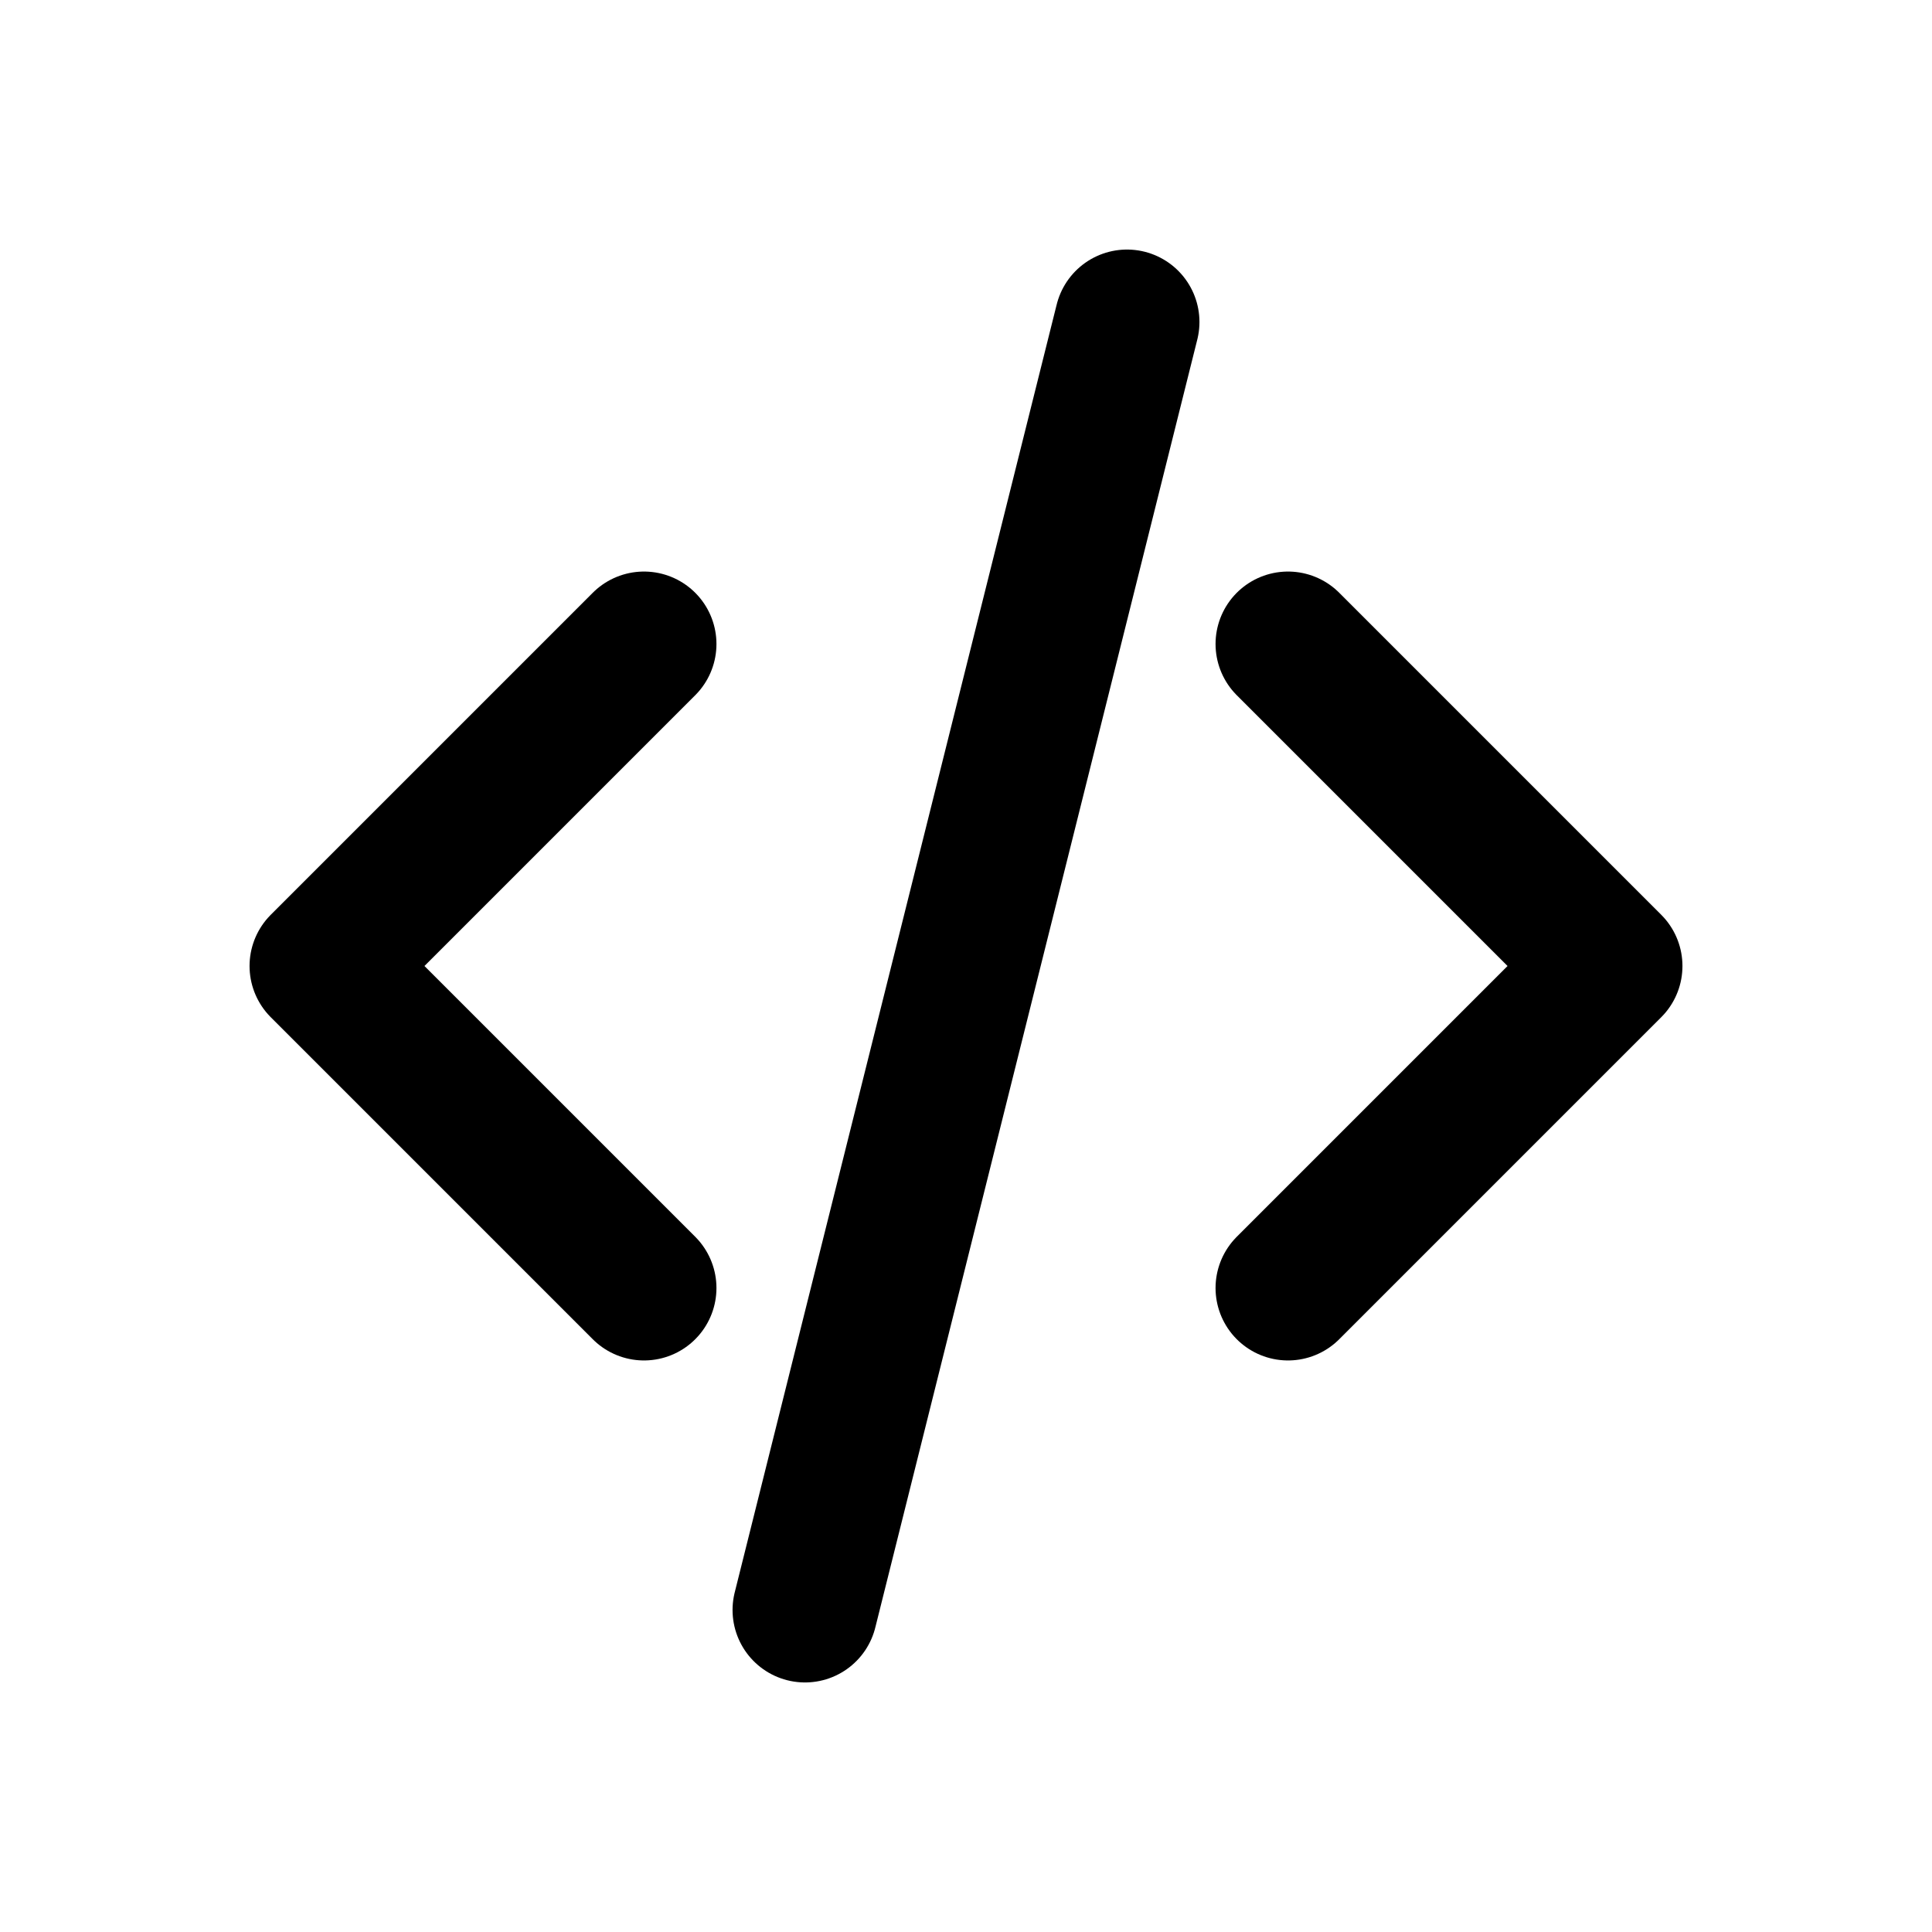
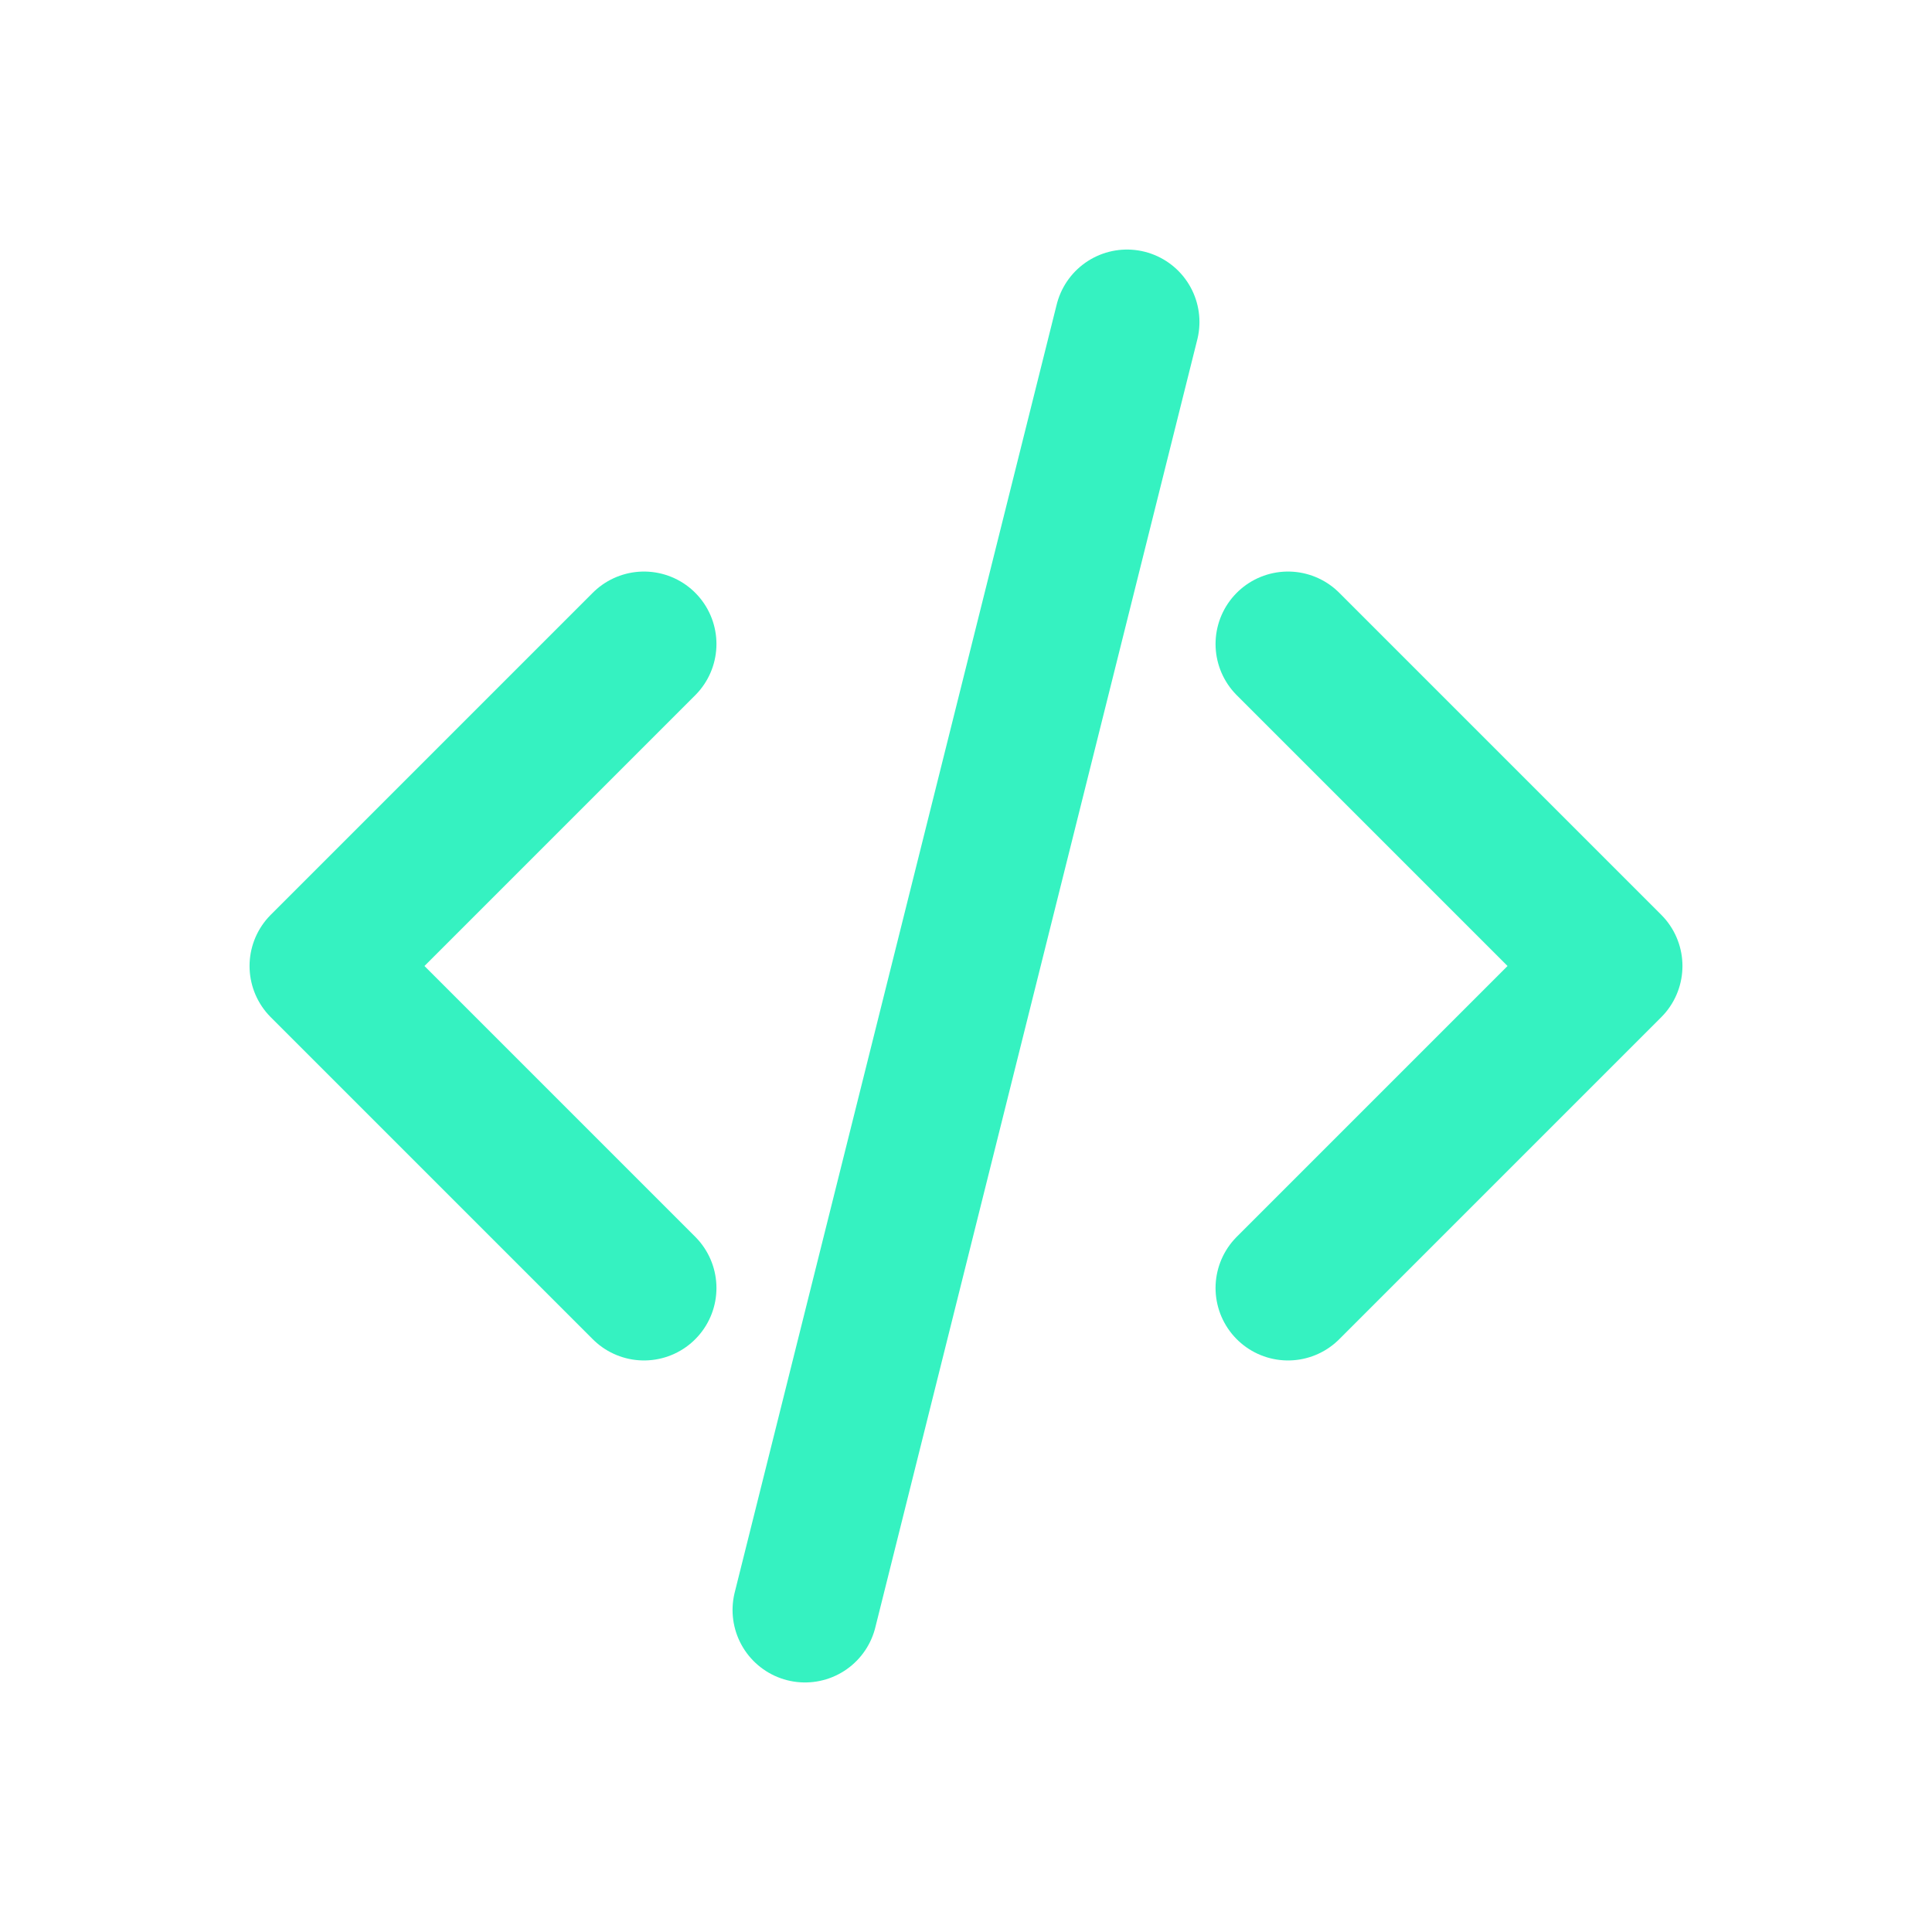
- <svg xmlns="http://www.w3.org/2000/svg" viewBox="0 0 24 24" fill="none" stroke="currentColor" stroke-width="1.8" stroke-linecap="round" stroke-linejoin="round">
+ <svg xmlns="http://www.w3.org/2000/svg" viewBox="0 0 24 24" fill="none" stroke="#35f2c1" stroke-width="1.8" stroke-linecap="round" stroke-linejoin="round">
  <path d="m8 8-4 4 4 4M16 8l4 4-4 4M14 4l-4 16" />
</svg>
